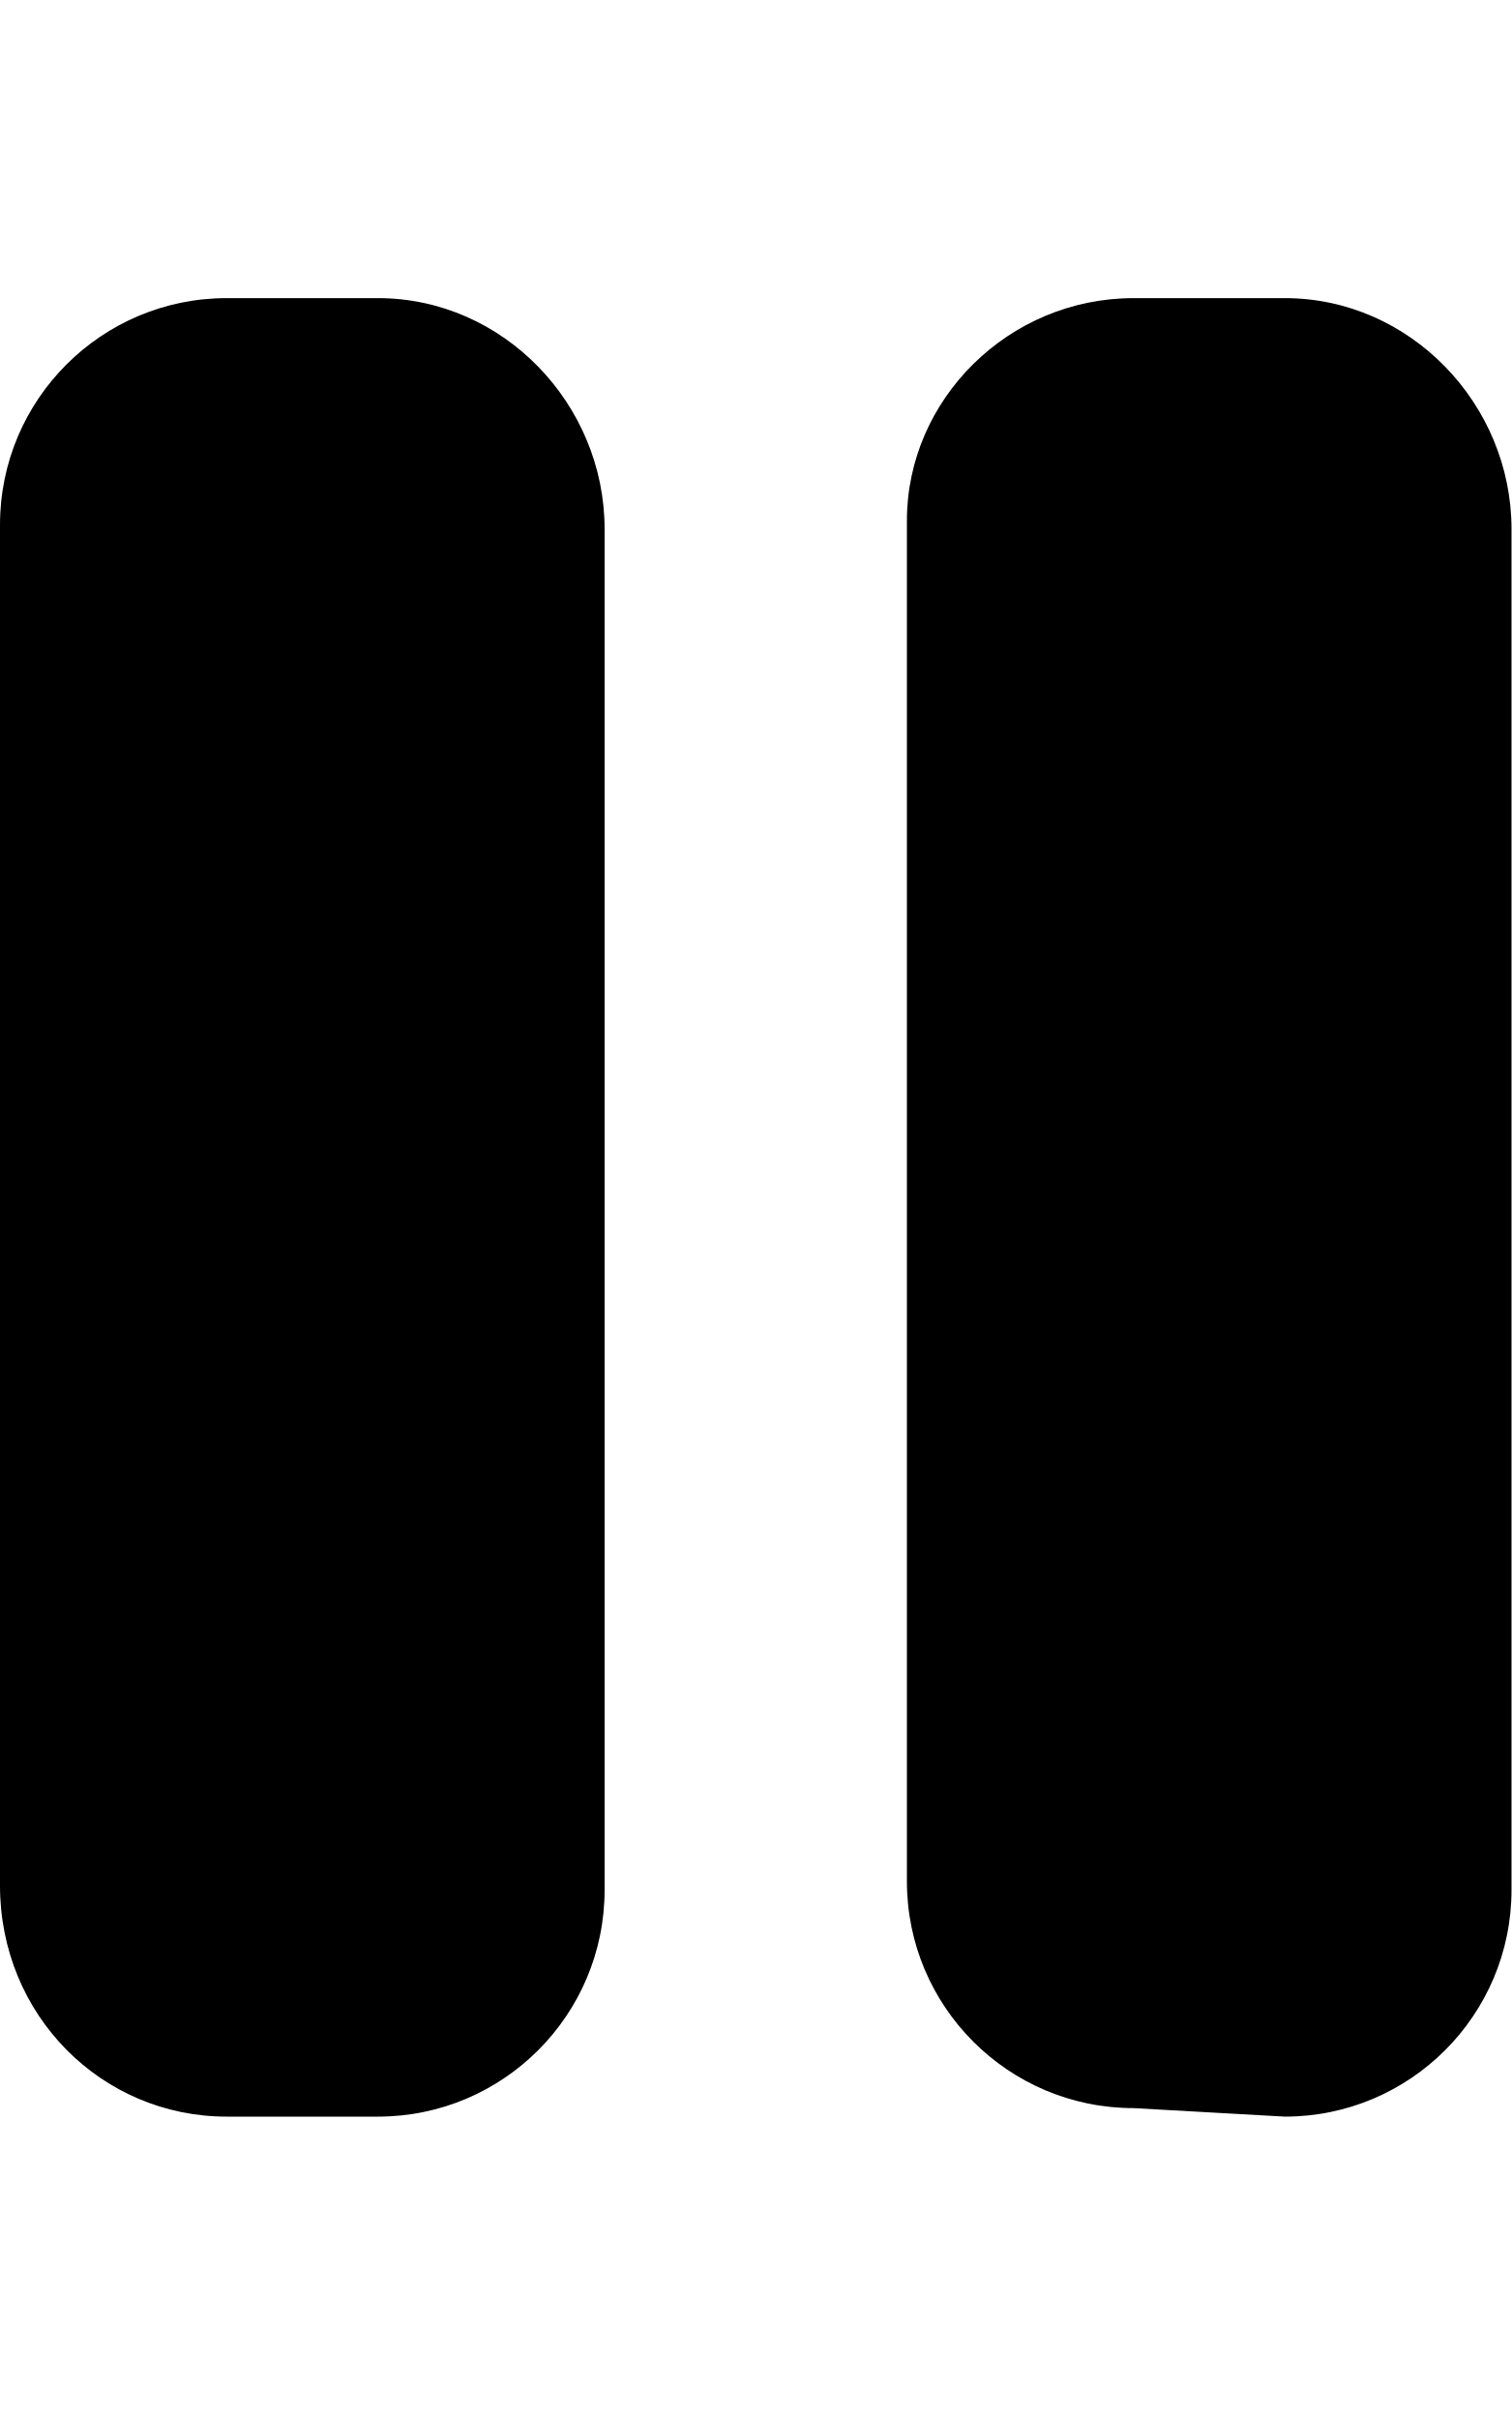
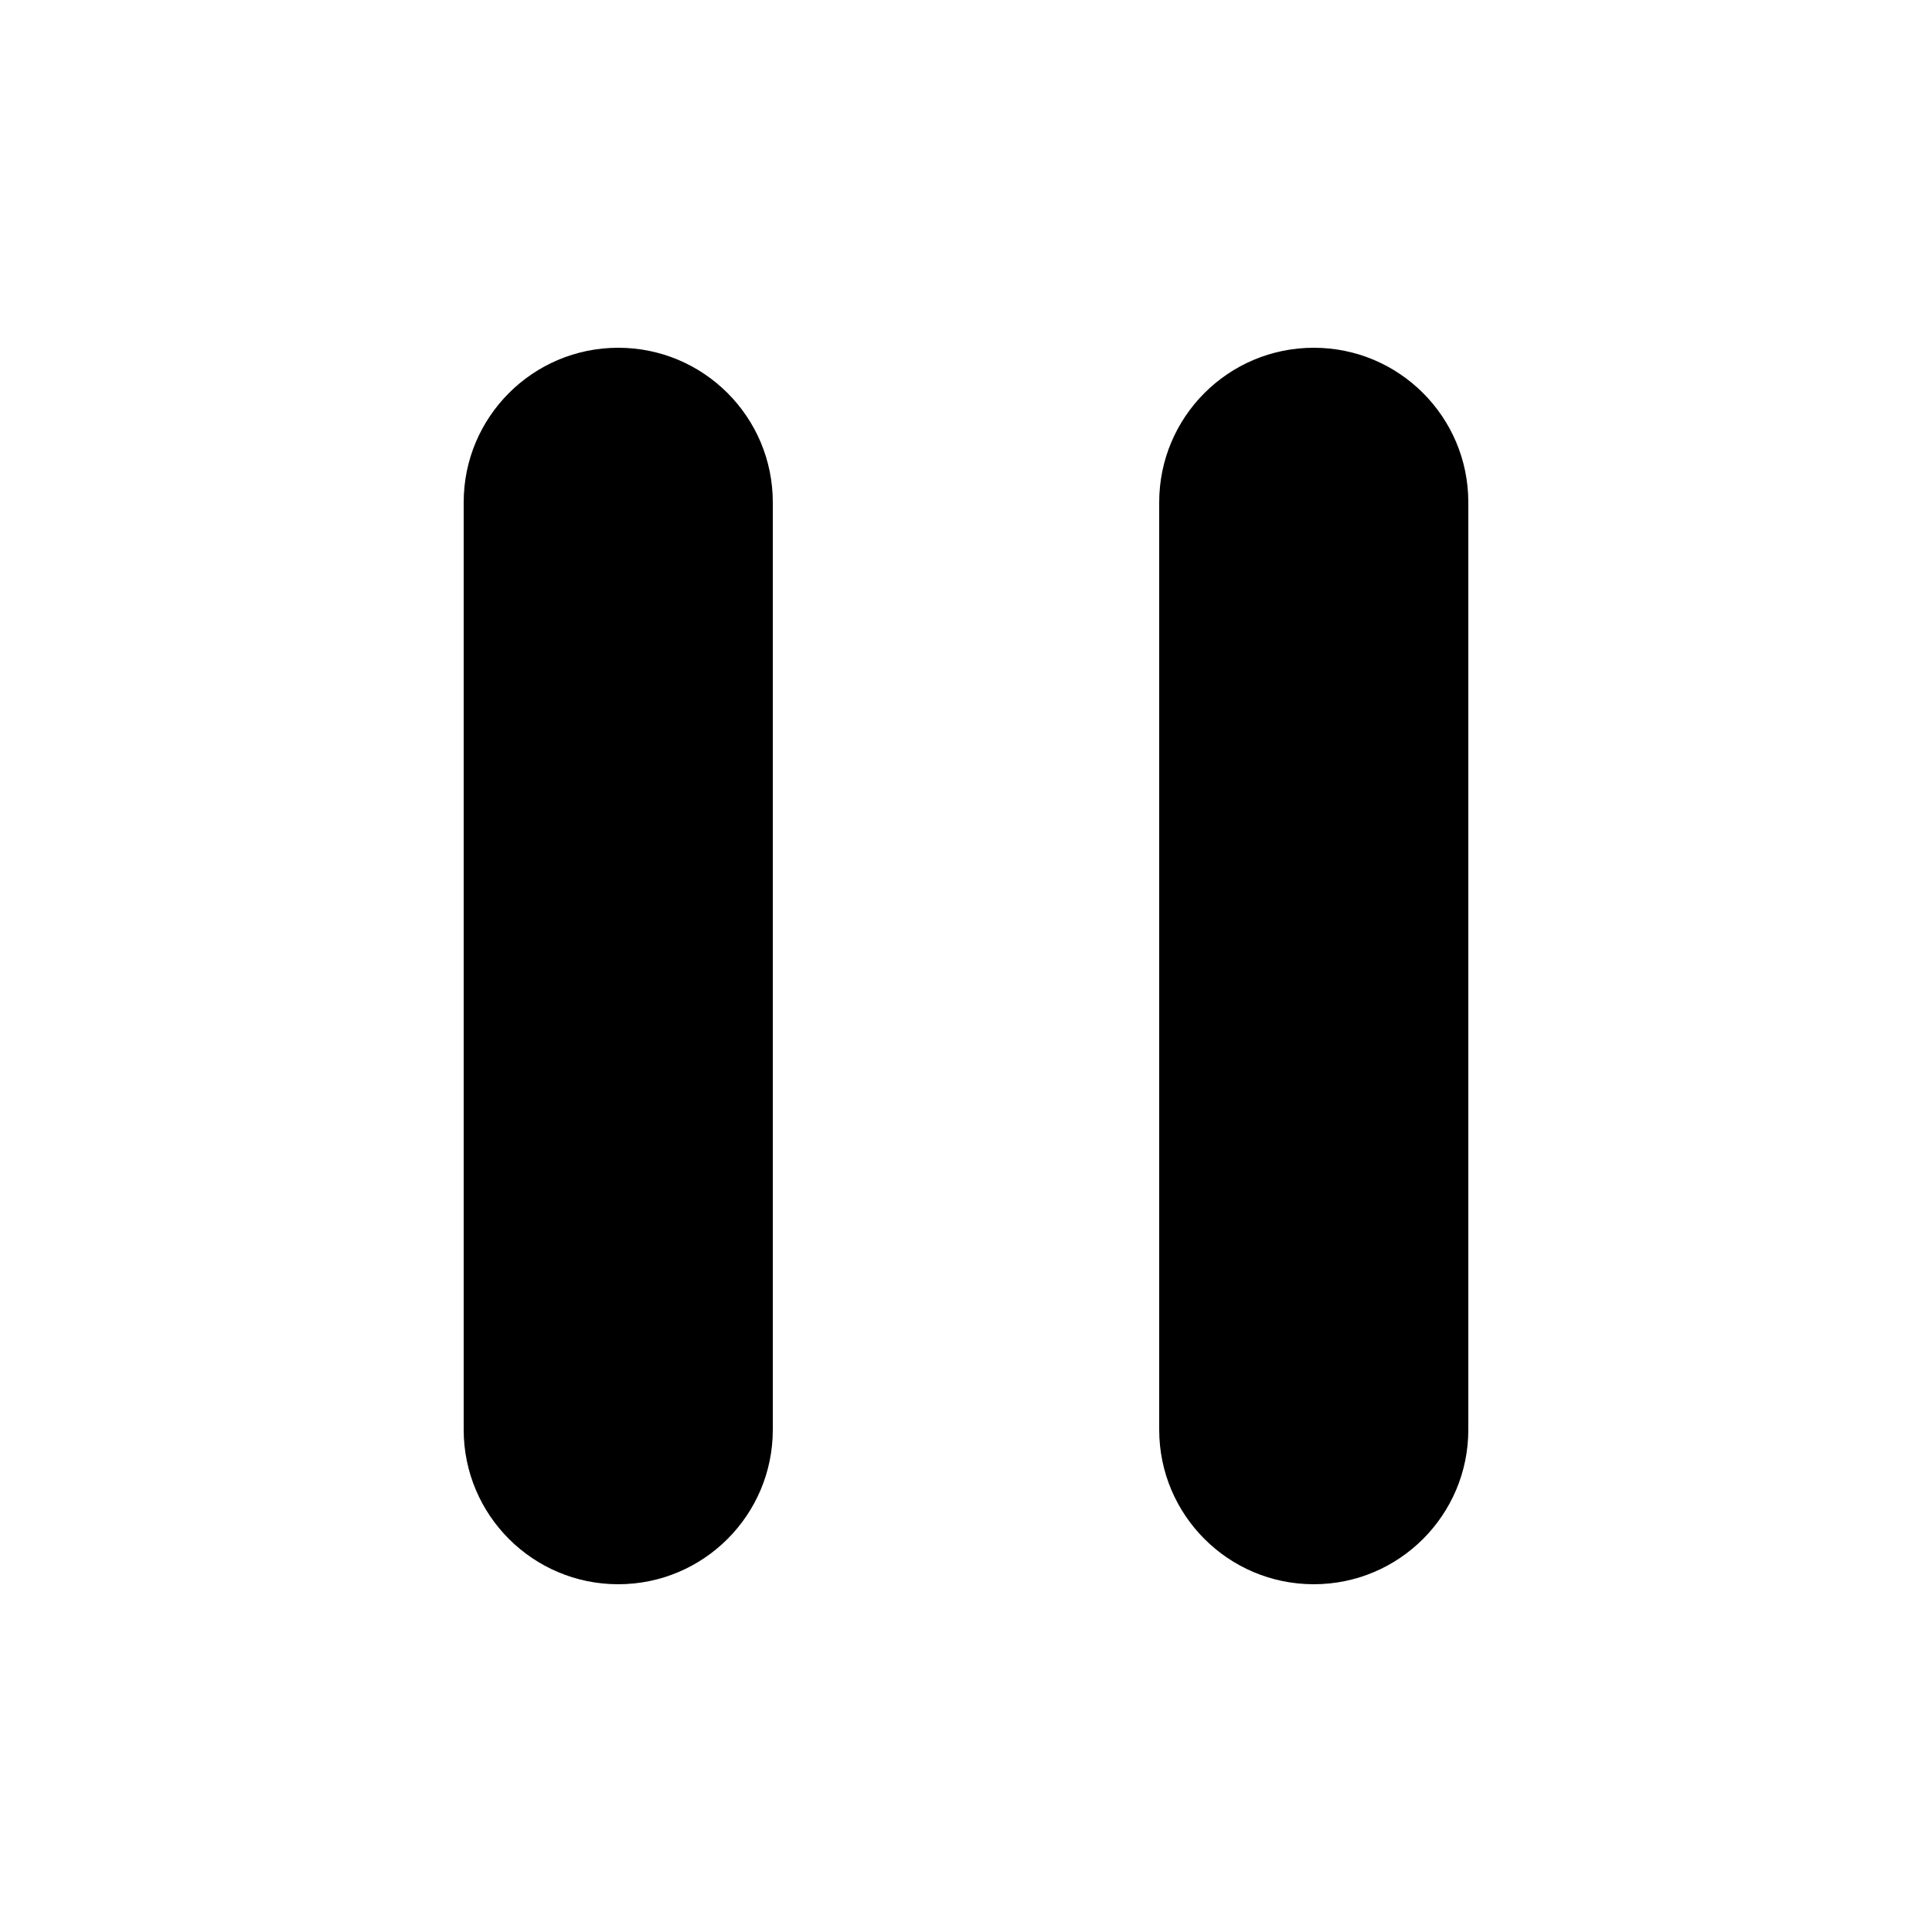
- <svg xmlns="http://www.w3.org/2000/svg" viewBox="0 0 320 512">
-   <path d="M272 63.1l-32 0c-26.51 0-48 21.49-48 47.1v288c0 26.51 21.49 48 48 48L272 448c26.51 0 48-21.49 48-48v-288C320 85.49 298.5 63.1 272 63.1zM80 63.1l-32 0c-26.51 0-48 21.49-48 48v288C0 426.5 21.49 448 48 448l32 0c26.51 0 48-21.49 48-48v-288C128 85.49 106.5 63.1 80 63.1z" />
+ <svg xmlns="http://www.w3.org/2000/svg" width="200px" height="200.00px" viewBox="0 0 1024 1024" version="1.1">
+   <path d="M327.68 184.32a81.92 81.92 0 0 1 81.92 81.92v491.52a81.92 81.92 0 1 1-163.84 0V266.24a81.92 81.92 0 0 1 81.92-81.92z m368.64 0a81.92 81.92 0 0 1 81.92 81.92v491.52a81.92 81.92 0 1 1-163.84 0V266.24a81.92 81.92 0 0 1 81.92-81.92z" />
</svg>
